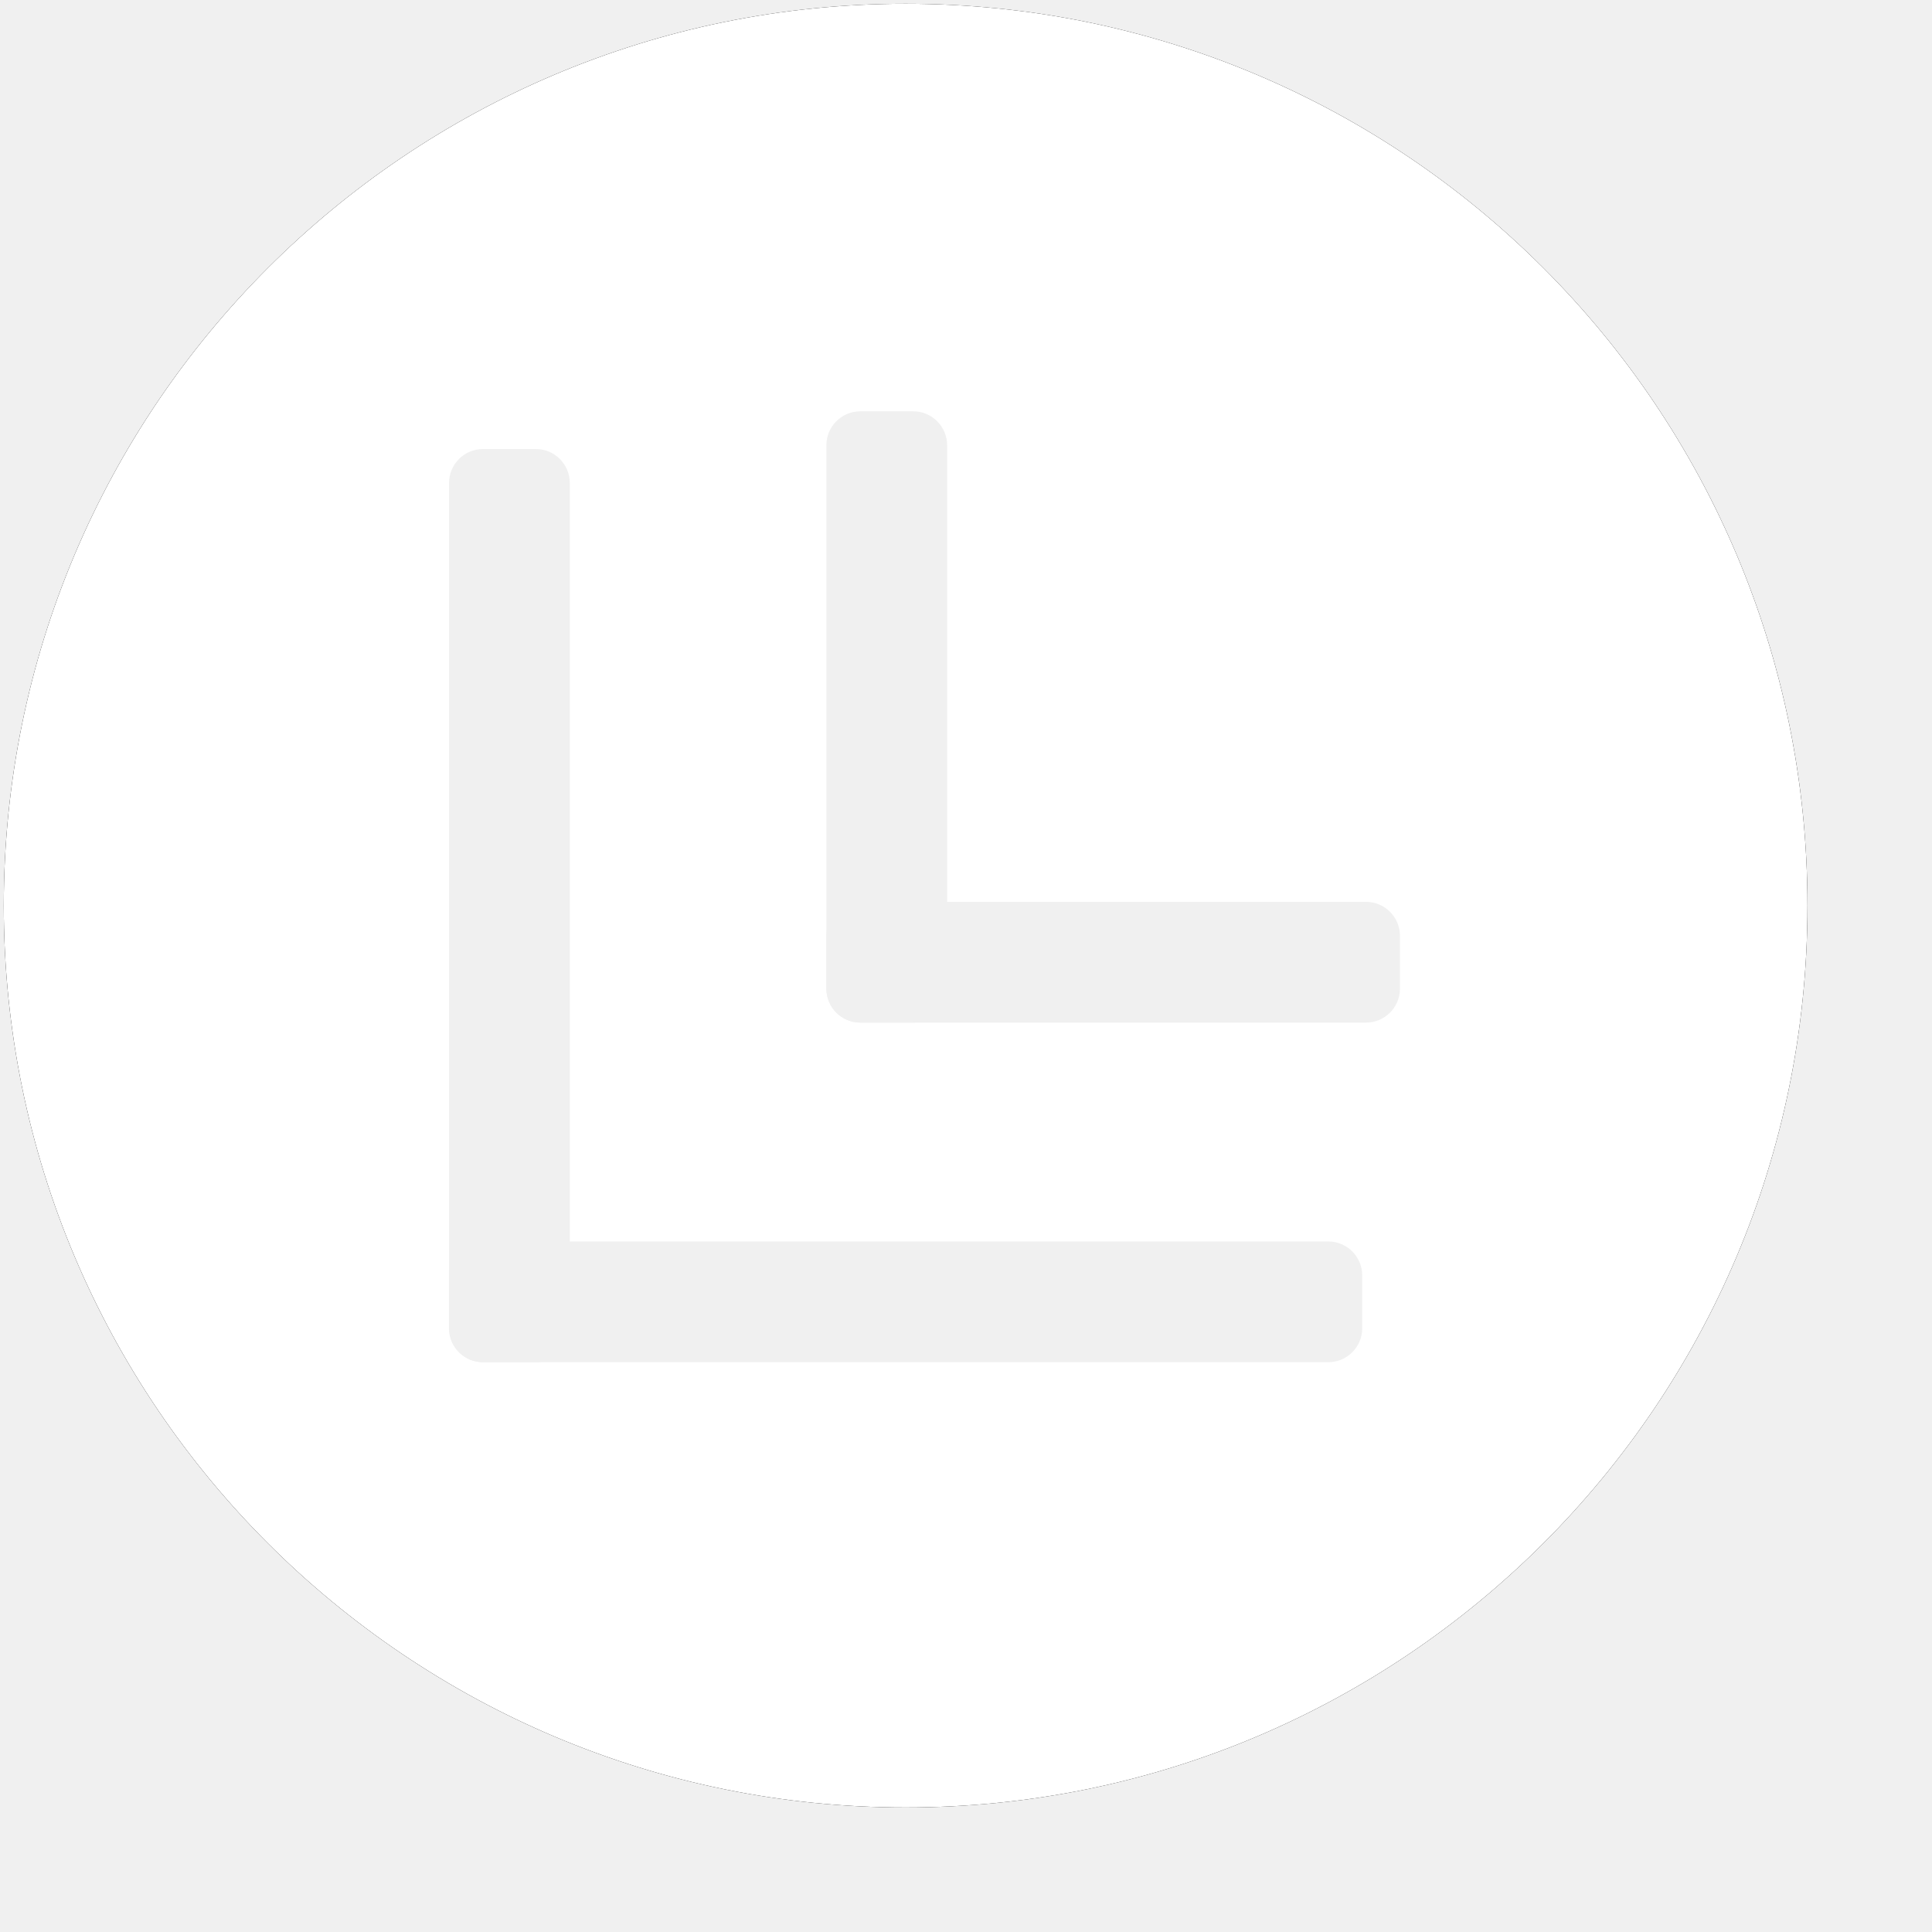
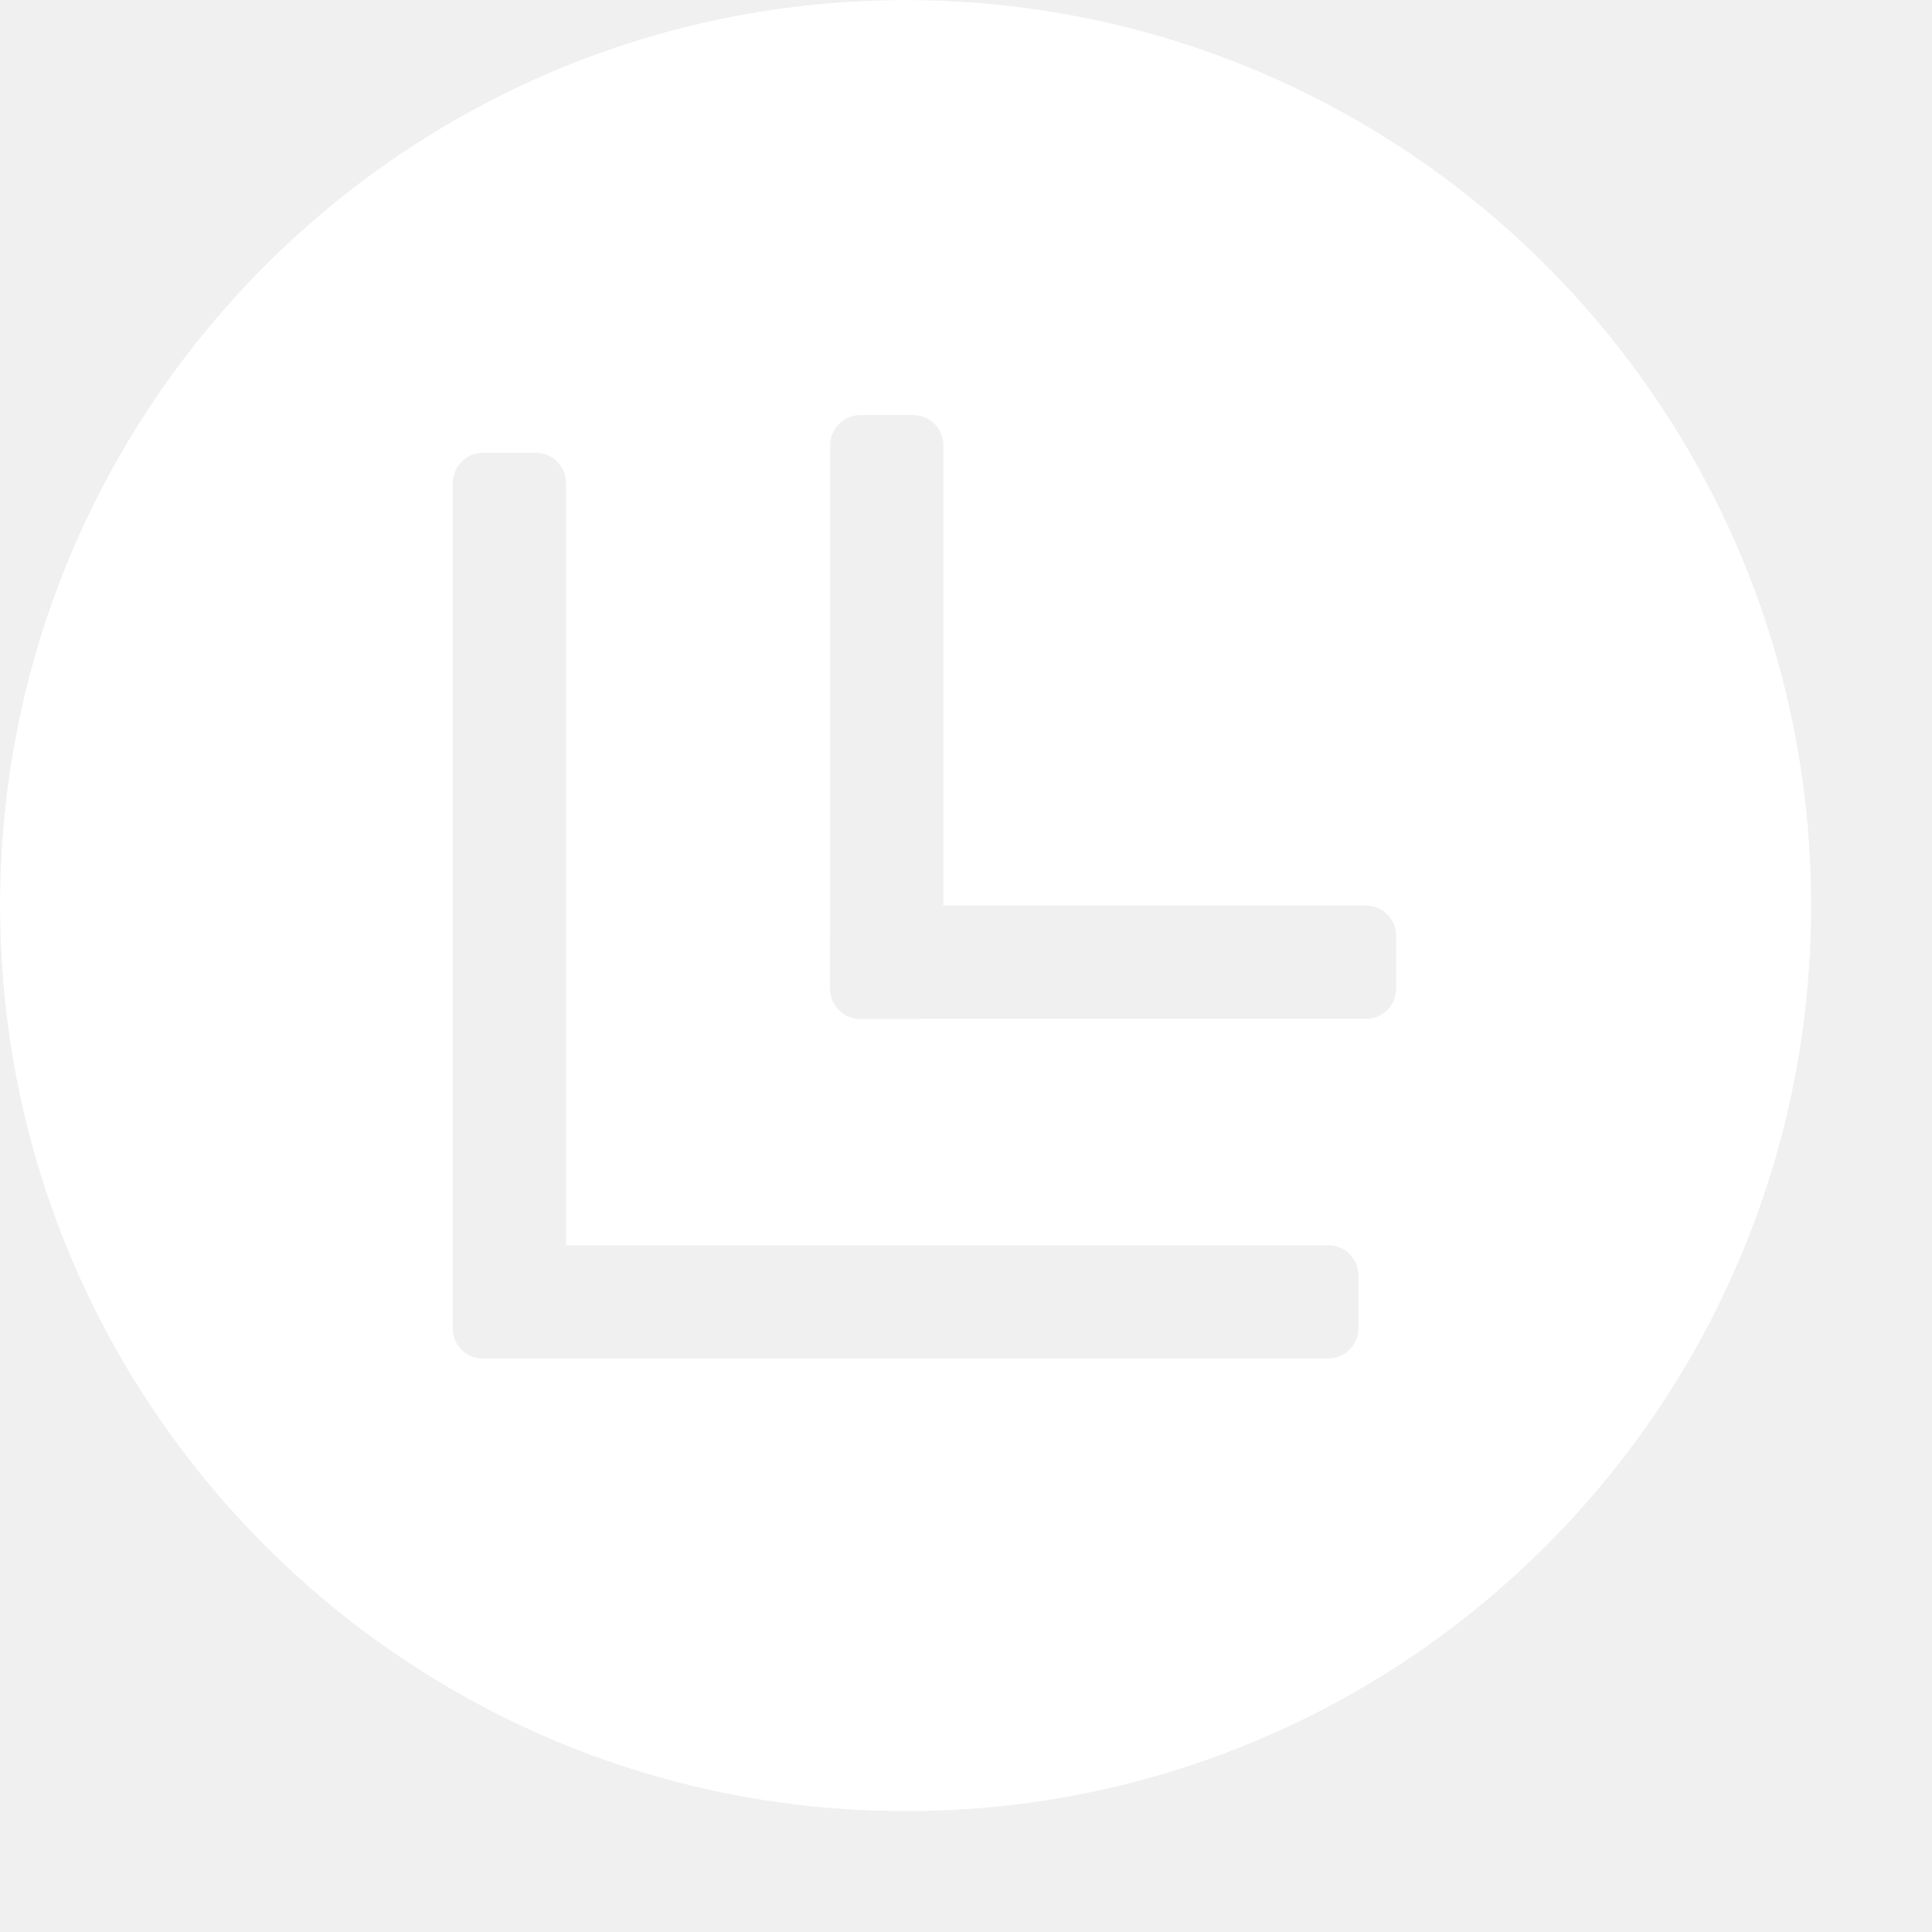
- <svg xmlns="http://www.w3.org/2000/svg" version="1.1" viewBox="0 0 256 256" role="img" fill="currentColor" stroke="currentColor">
+ <svg xmlns="http://www.w3.org/2000/svg" version="1.1" viewBox="0 0 256 256" role="img">
  <mask id="cutoutMask">
    <circle fill="white" cx="120" cy="120" r="120" />
    <rect x="60" y="165" width="120" height="15" rx="4" ry="4" fill="black" />
    <rect x="60" y="60" width="15" height="120" rx="4" ry="4" fill="black" />
    <rect x="110" y="120" width="75" height="15" rx="4" ry="4" fill="black" />
    <rect x="110" y="55" width="15" height="80" rx="4" ry="4" fill="black" />
  </mask>
  <circle fill="white" cx="120" cy="120" r="120" mask="url(#cutoutMask)" />
</svg>
